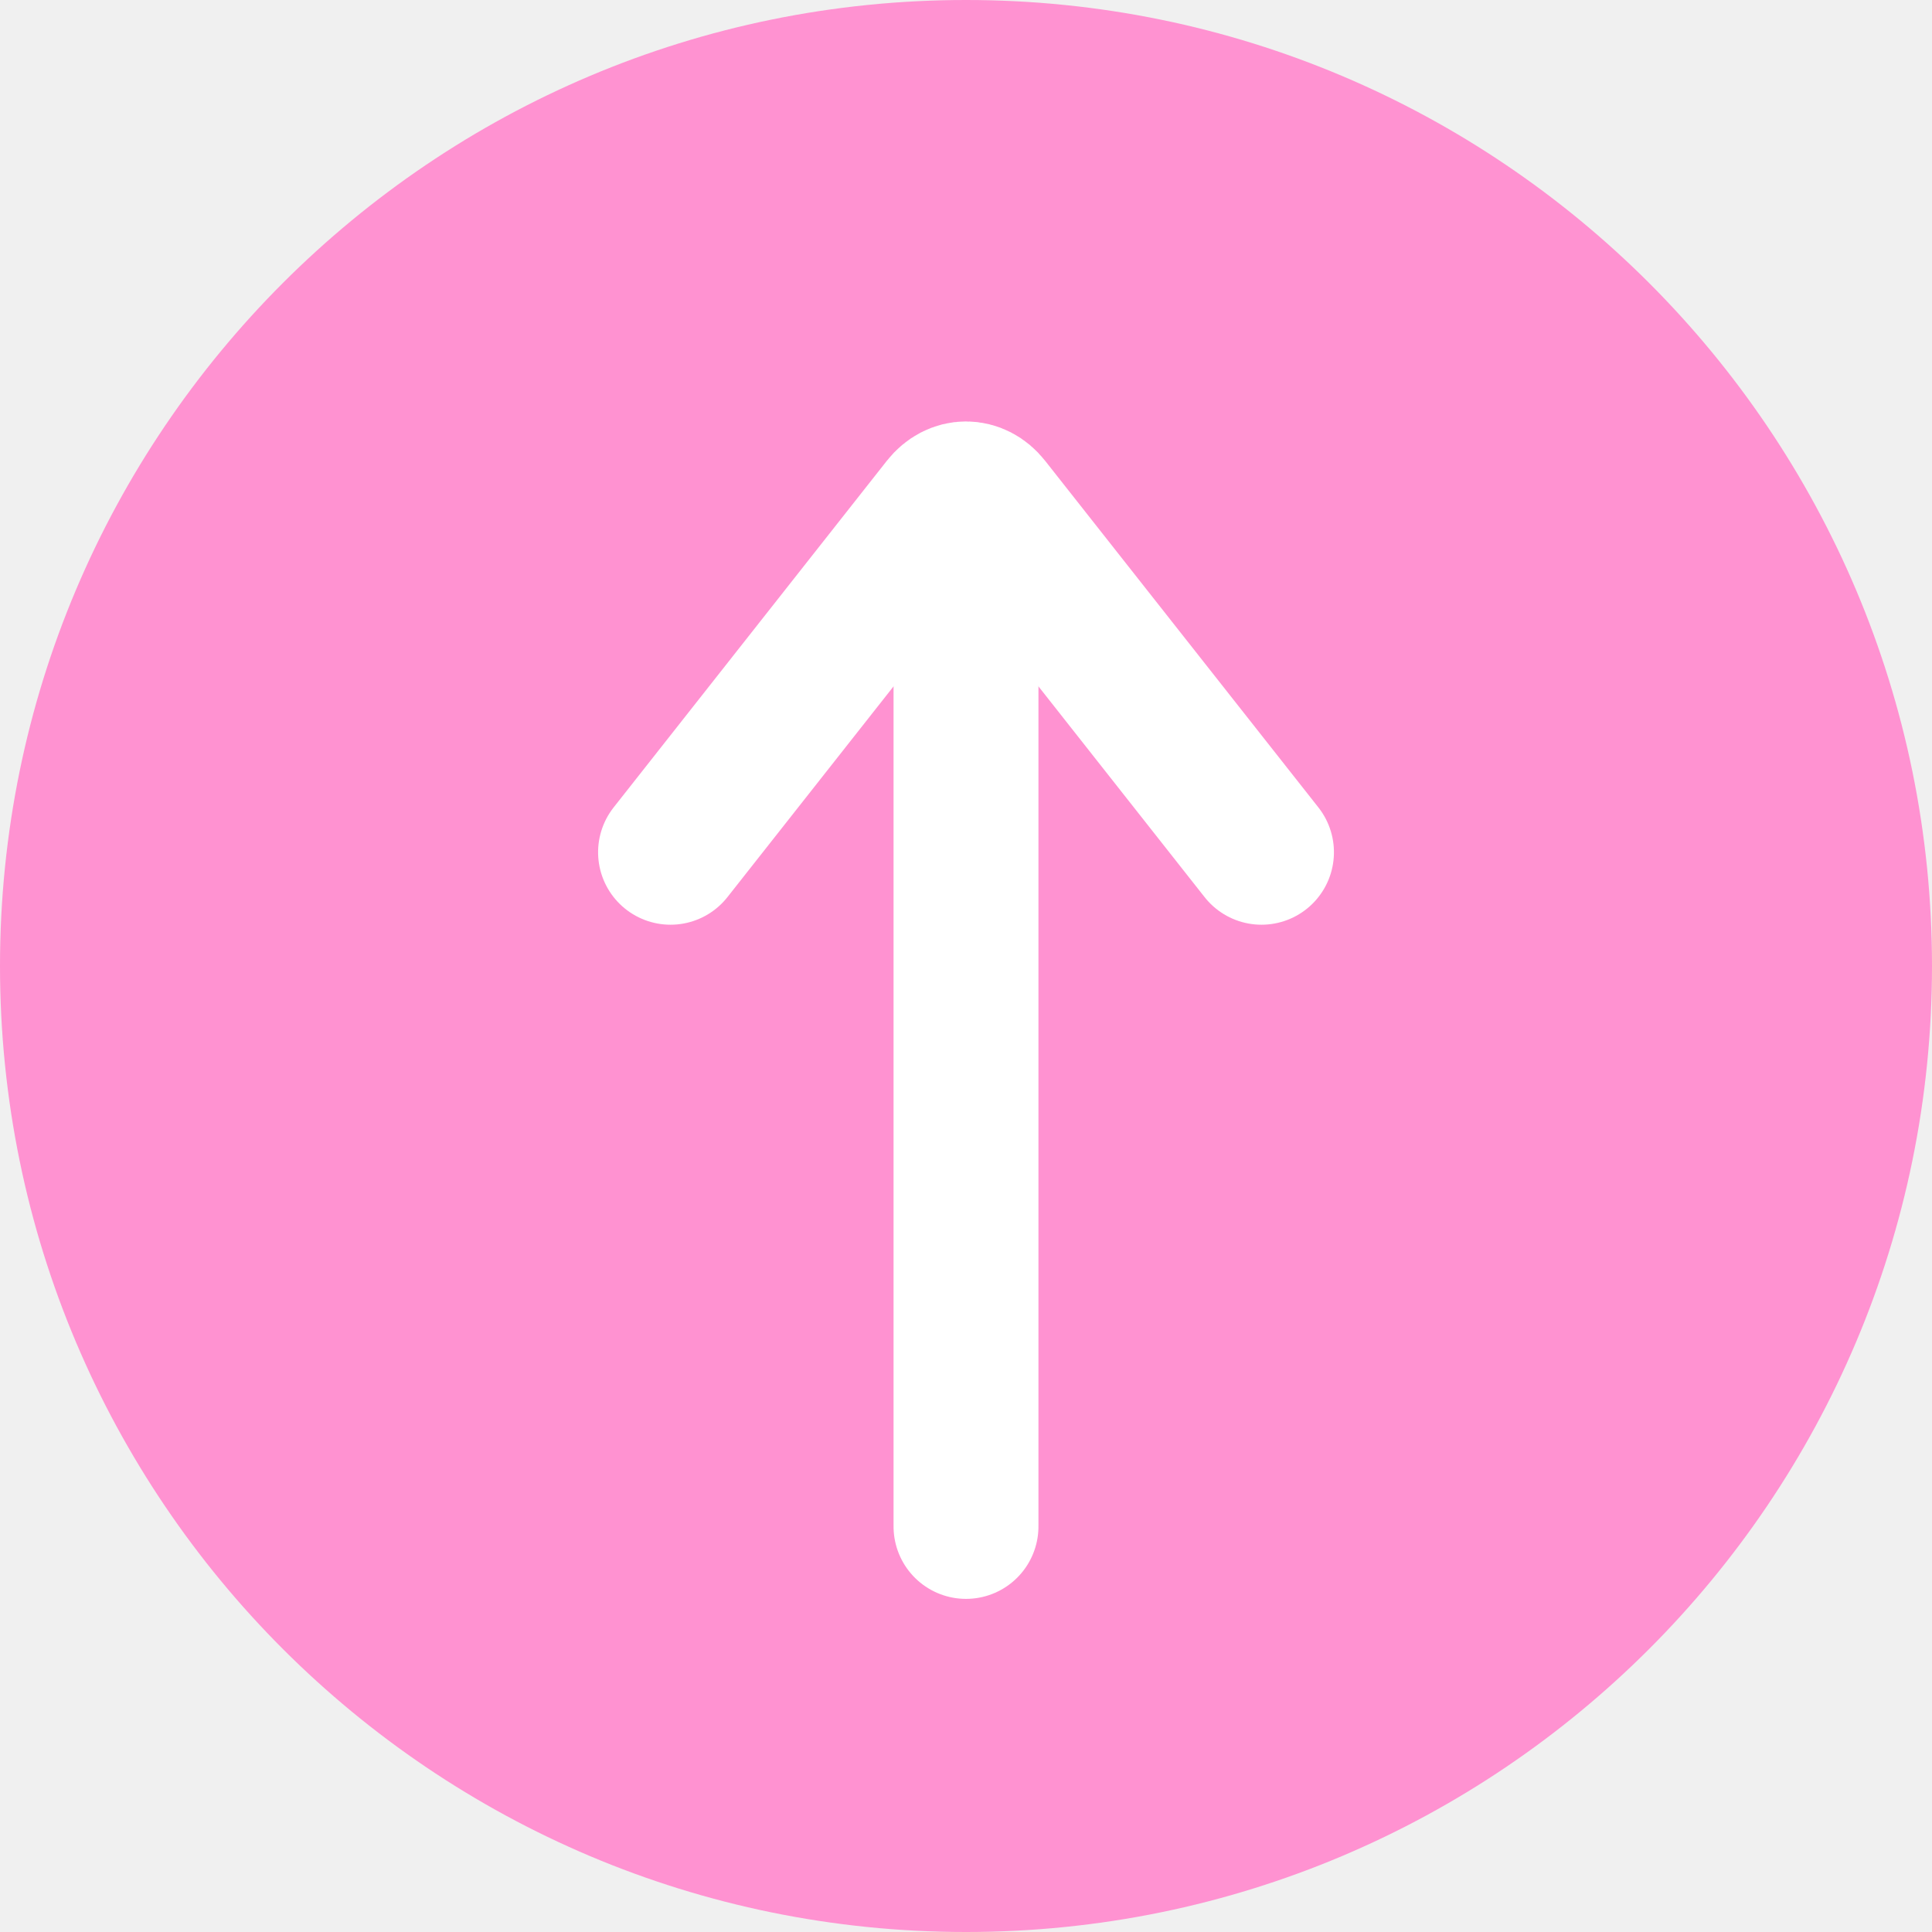
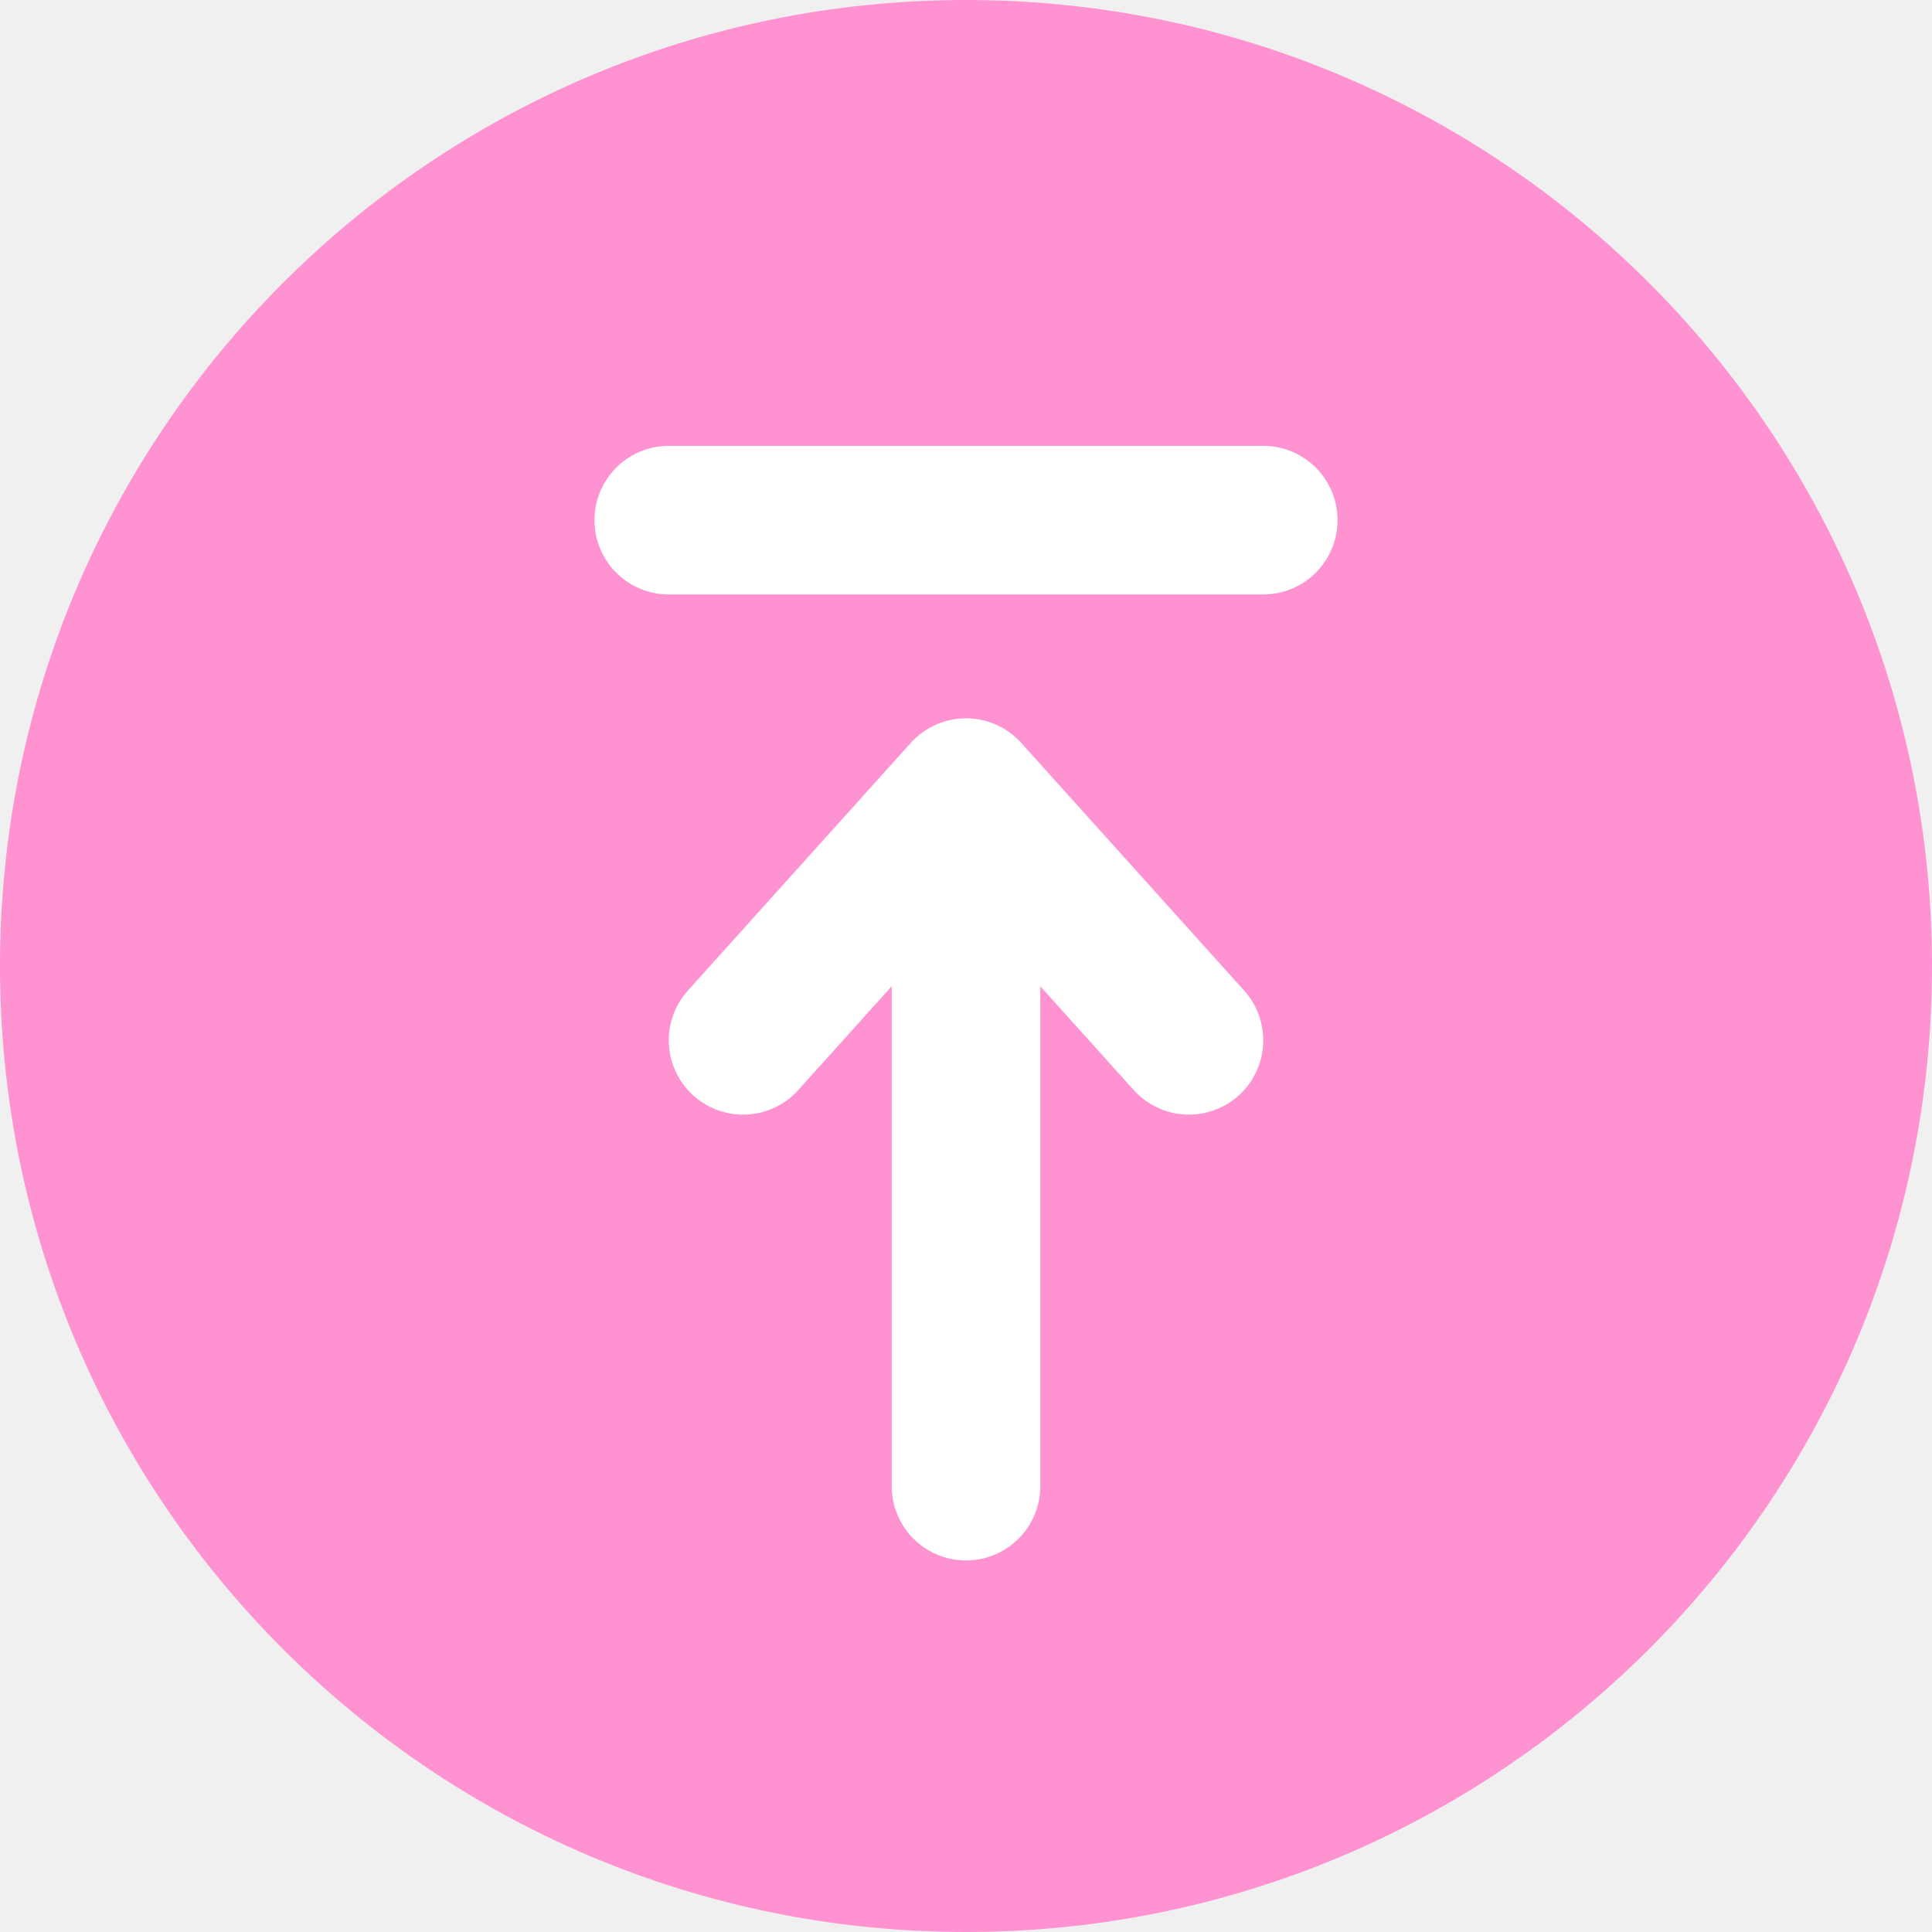
- <svg xmlns="http://www.w3.org/2000/svg" width="40px" height="40px" viewBox="0 0 40 40" version="1.1">
+ <svg xmlns="http://www.w3.org/2000/svg" width="39px" height="39px" viewBox="0 0 39 39" version="1.1">
  <defs />
  <g id="Welcome" stroke="none" stroke-width="1" fill="none" fill-rule="evenodd">
    <g id="Desktop-HD-Copy-5" transform="translate(-928, -849)">
      <g id="Group-6" transform="translate(928, 849)">
-         <circle id="Oval-2" fill="#FF92D1" cx="20" cy="20" r="20" />
+         <circle id="Oval-2" fill="#FF92D1" cx="19.5" cy="19.5" r="19.5" />
        <g id="Group-5" transform="translate(13, 9)" stroke="#FFFFFF" stroke-width="3" stroke-linecap="round">
-           <path d="M3.048,-1.424 L10.225,4.233 C10.547,4.487 10.55,4.897 10.225,5.153 L3.048,10.811" id="Path-71" transform="translate(7, 4.693229) rotate(-90) translate(-7, -4.693229) " />
-           <path d="M16.103,13.5 L-2.103,13.5" id="Line" transform="translate(7, 13.5) rotate(-90) translate(-7, -13.5) " />
+           <polyline id="Path-71" stroke-linejoin="round" points="2 12 6.5 7 11 12" />
+           <path d="M12.5,15 L0.5,15" id="Line" transform="translate(6.5, 15) rotate(-90) translate(-6.5, -15) " />
+           <path d="M12.5,1.5 L0.5,1.5" id="Line" />
        </g>
      </g>
    </g>
  </g>
</svg>
